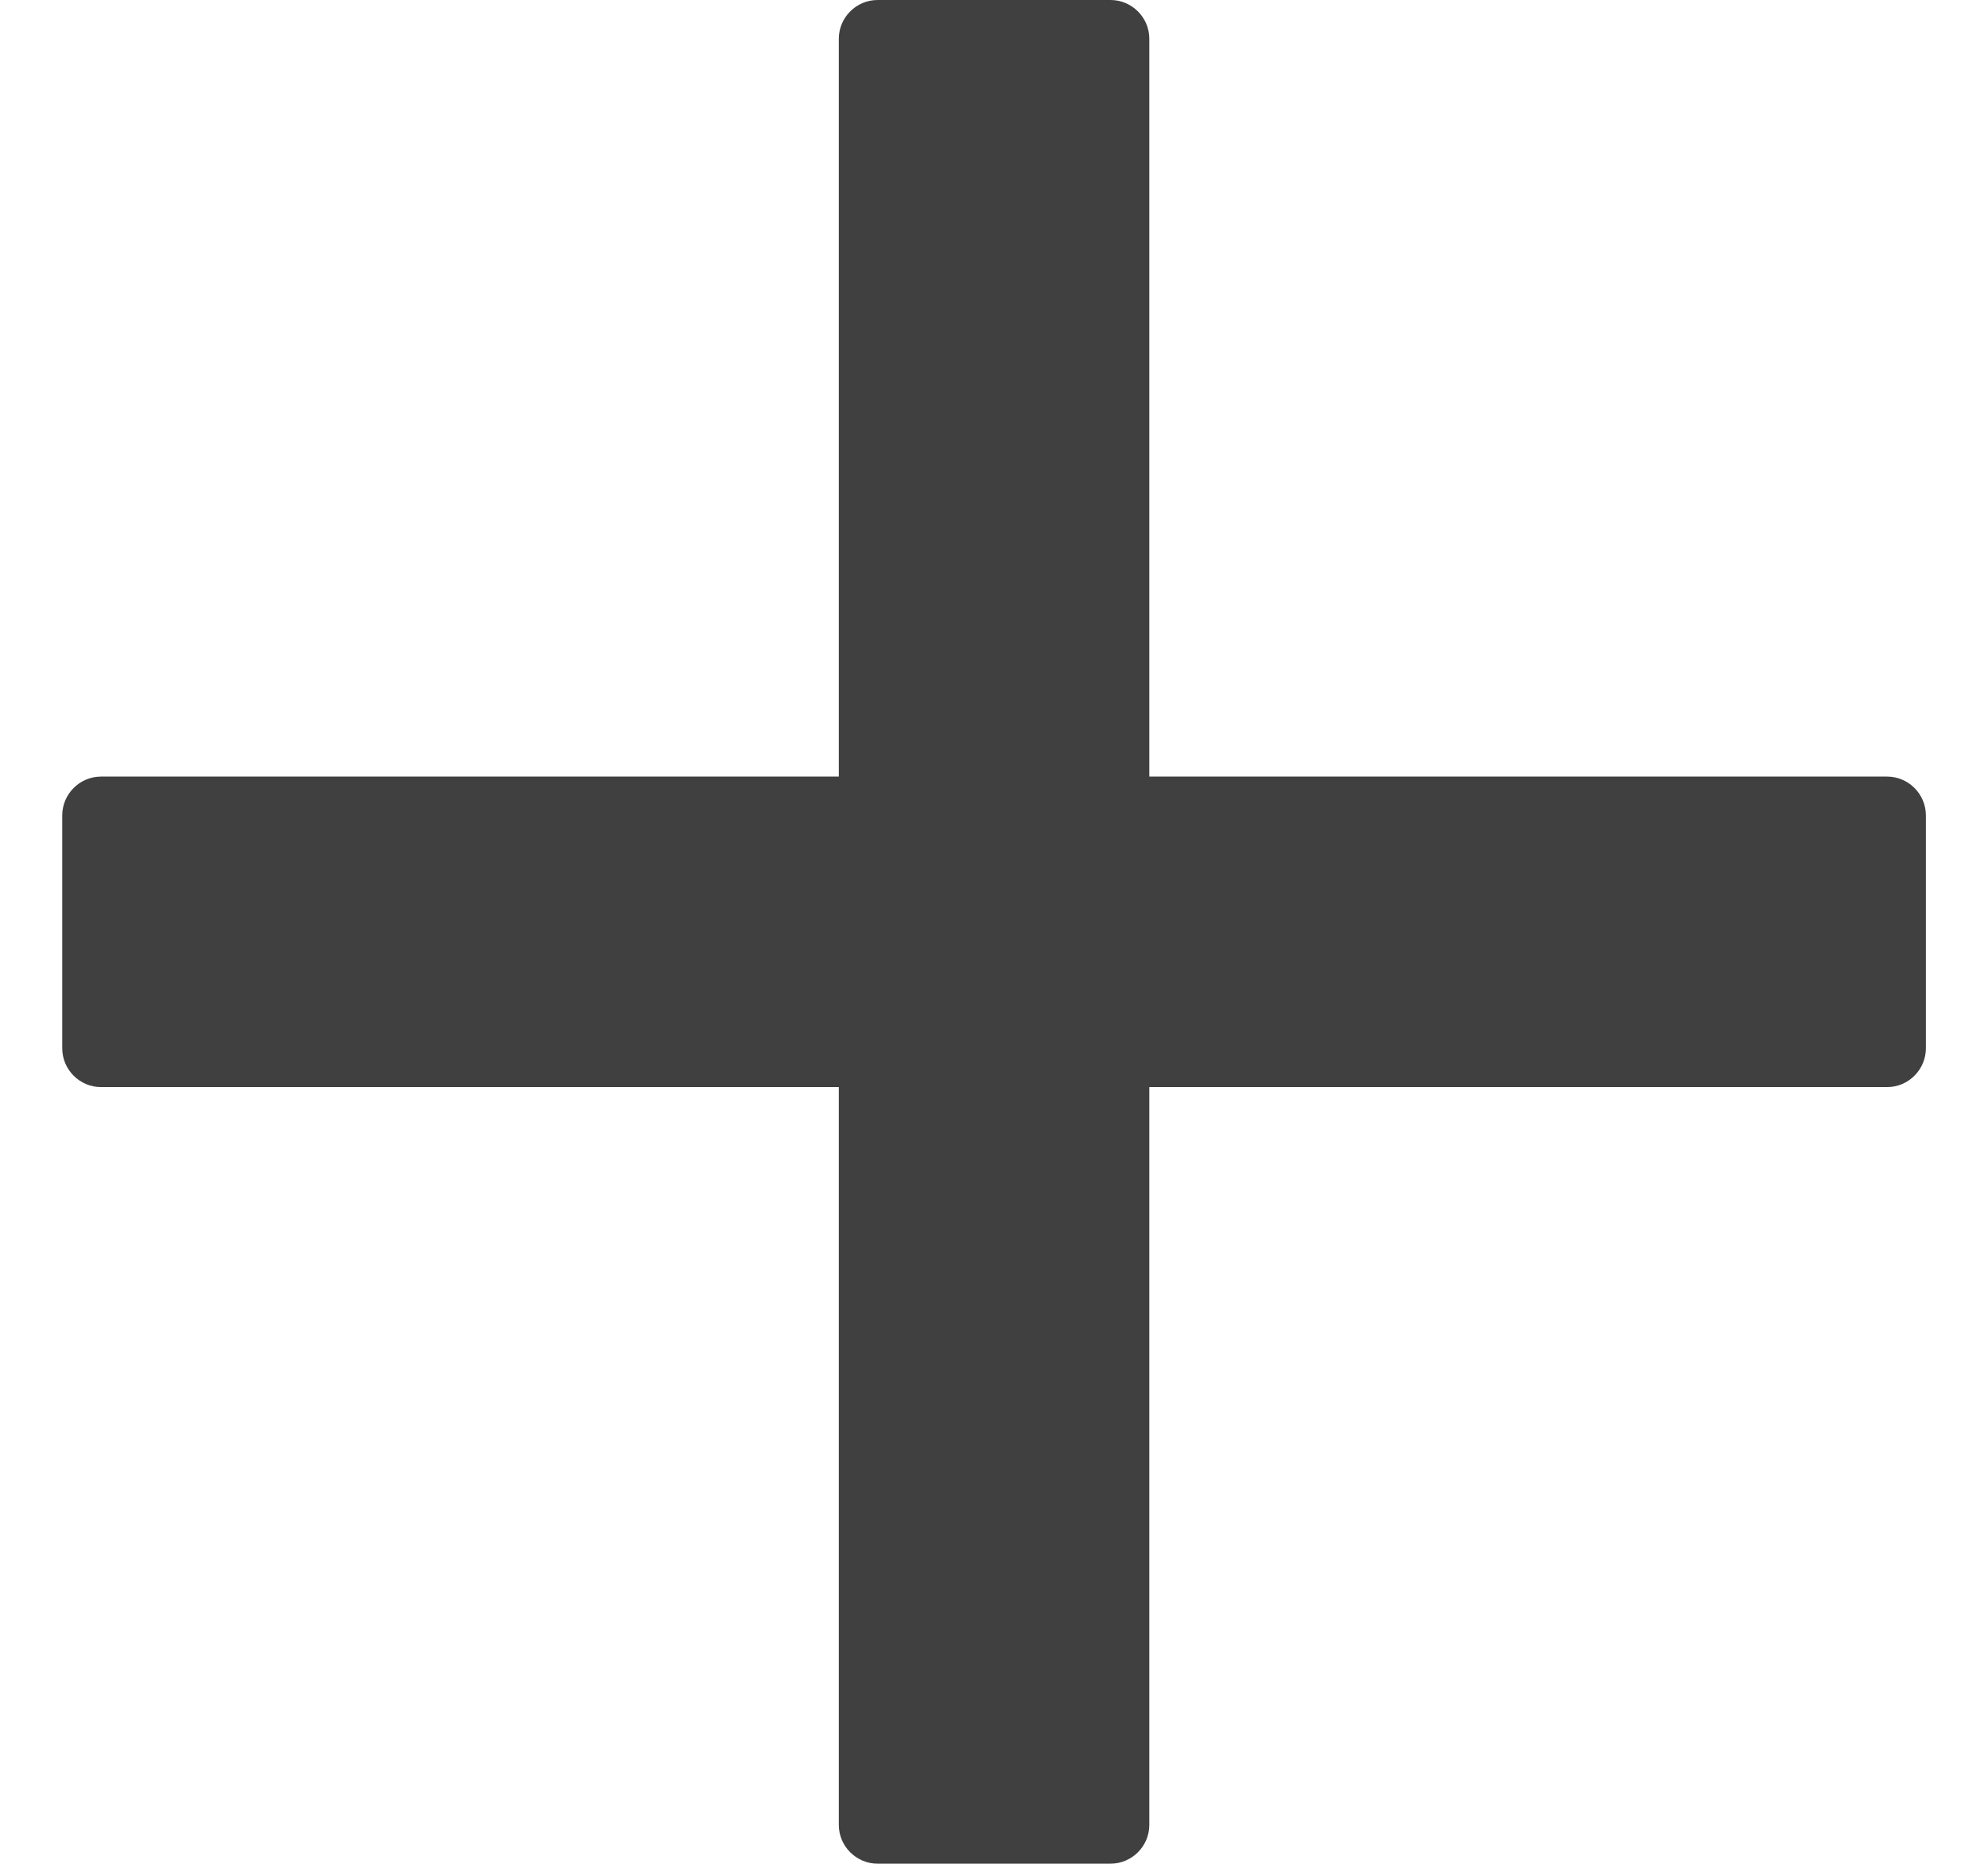
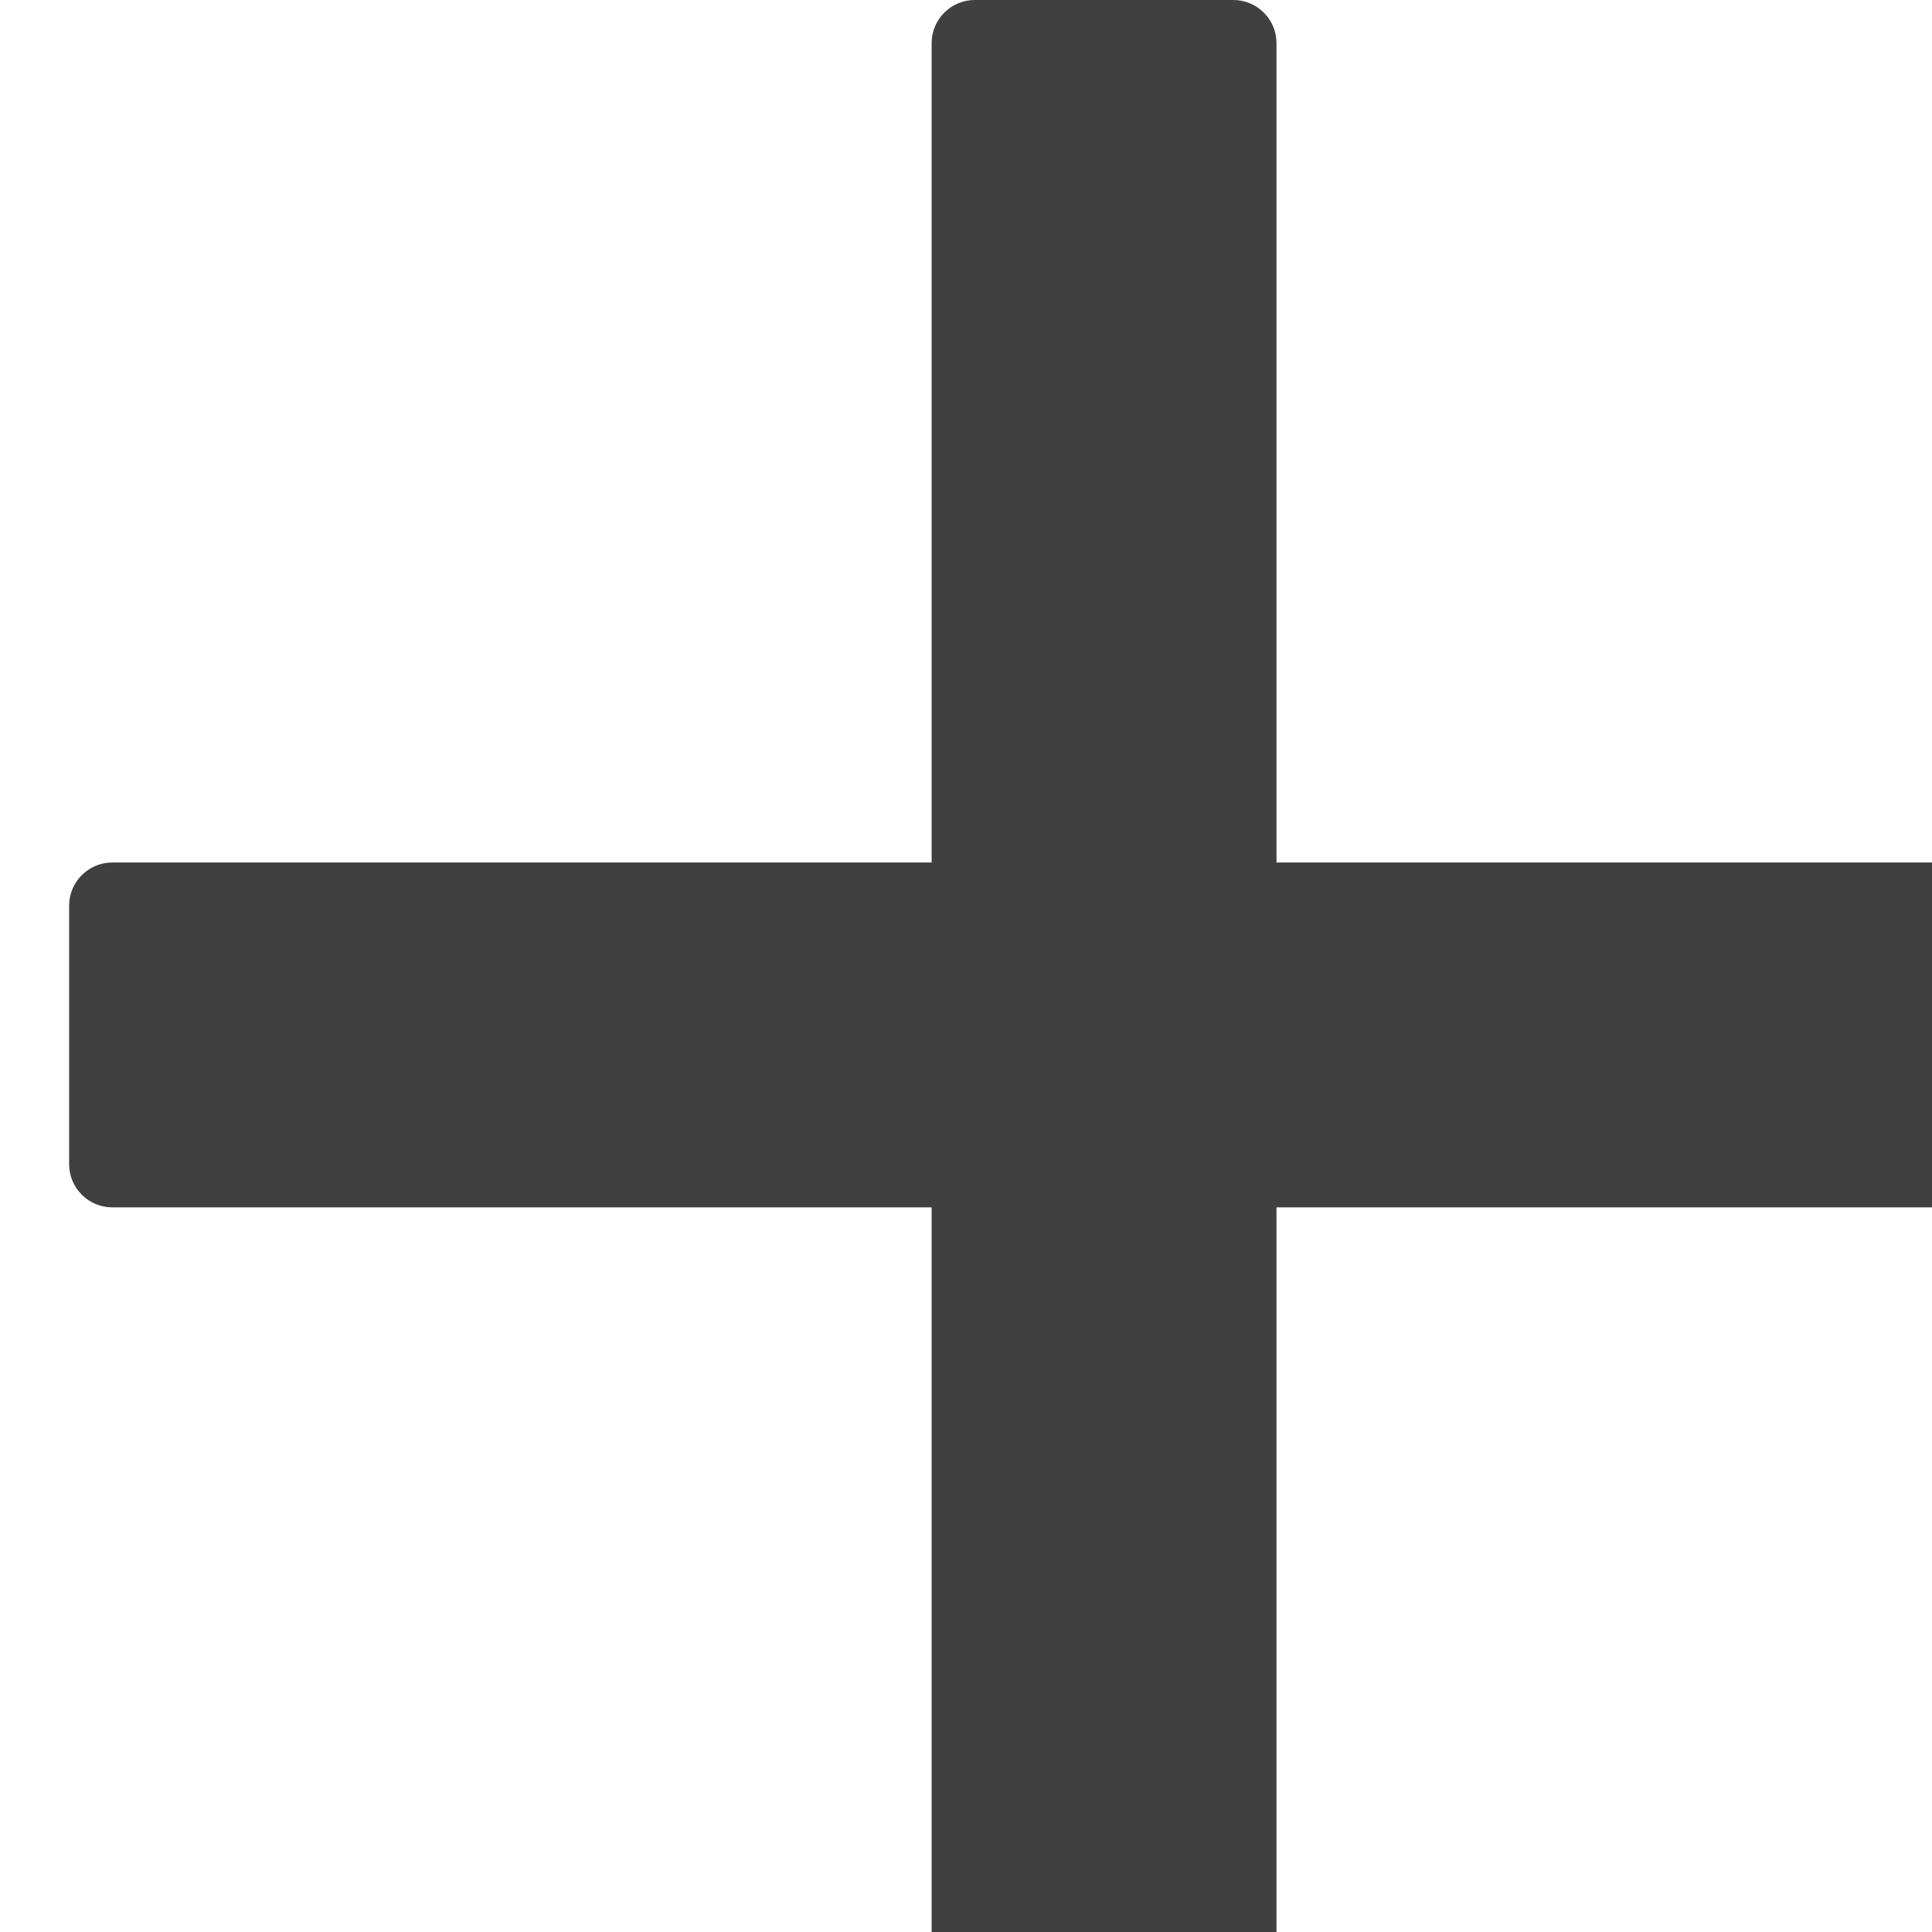
- <svg xmlns="http://www.w3.org/2000/svg" fill="none" height="15" viewBox="0 0 16 15" width="16">
+ <svg xmlns="http://www.w3.org/2000/svg" fill="none" width="14" height="14" viewBox="0 0 14 14">
  <path d="m15.188 6.25h-5.938v-5.938c0-.172-.141-.312-.312-.312h-1.875c-.172 0-.312.141-.312.312v5.938h-5.938c-.172 0-.312.141-.312.312v1.875c0 .172.141.312.312.312h5.938v5.938c0 .172.141.312.312.312h1.875c.172 0 .312-.141.312-.312v-5.938h5.938c.172 0 .312-.141.312-.312v-1.875c0-.172-.141-.312-.312-.312z" fill="#404040" />
</svg>
